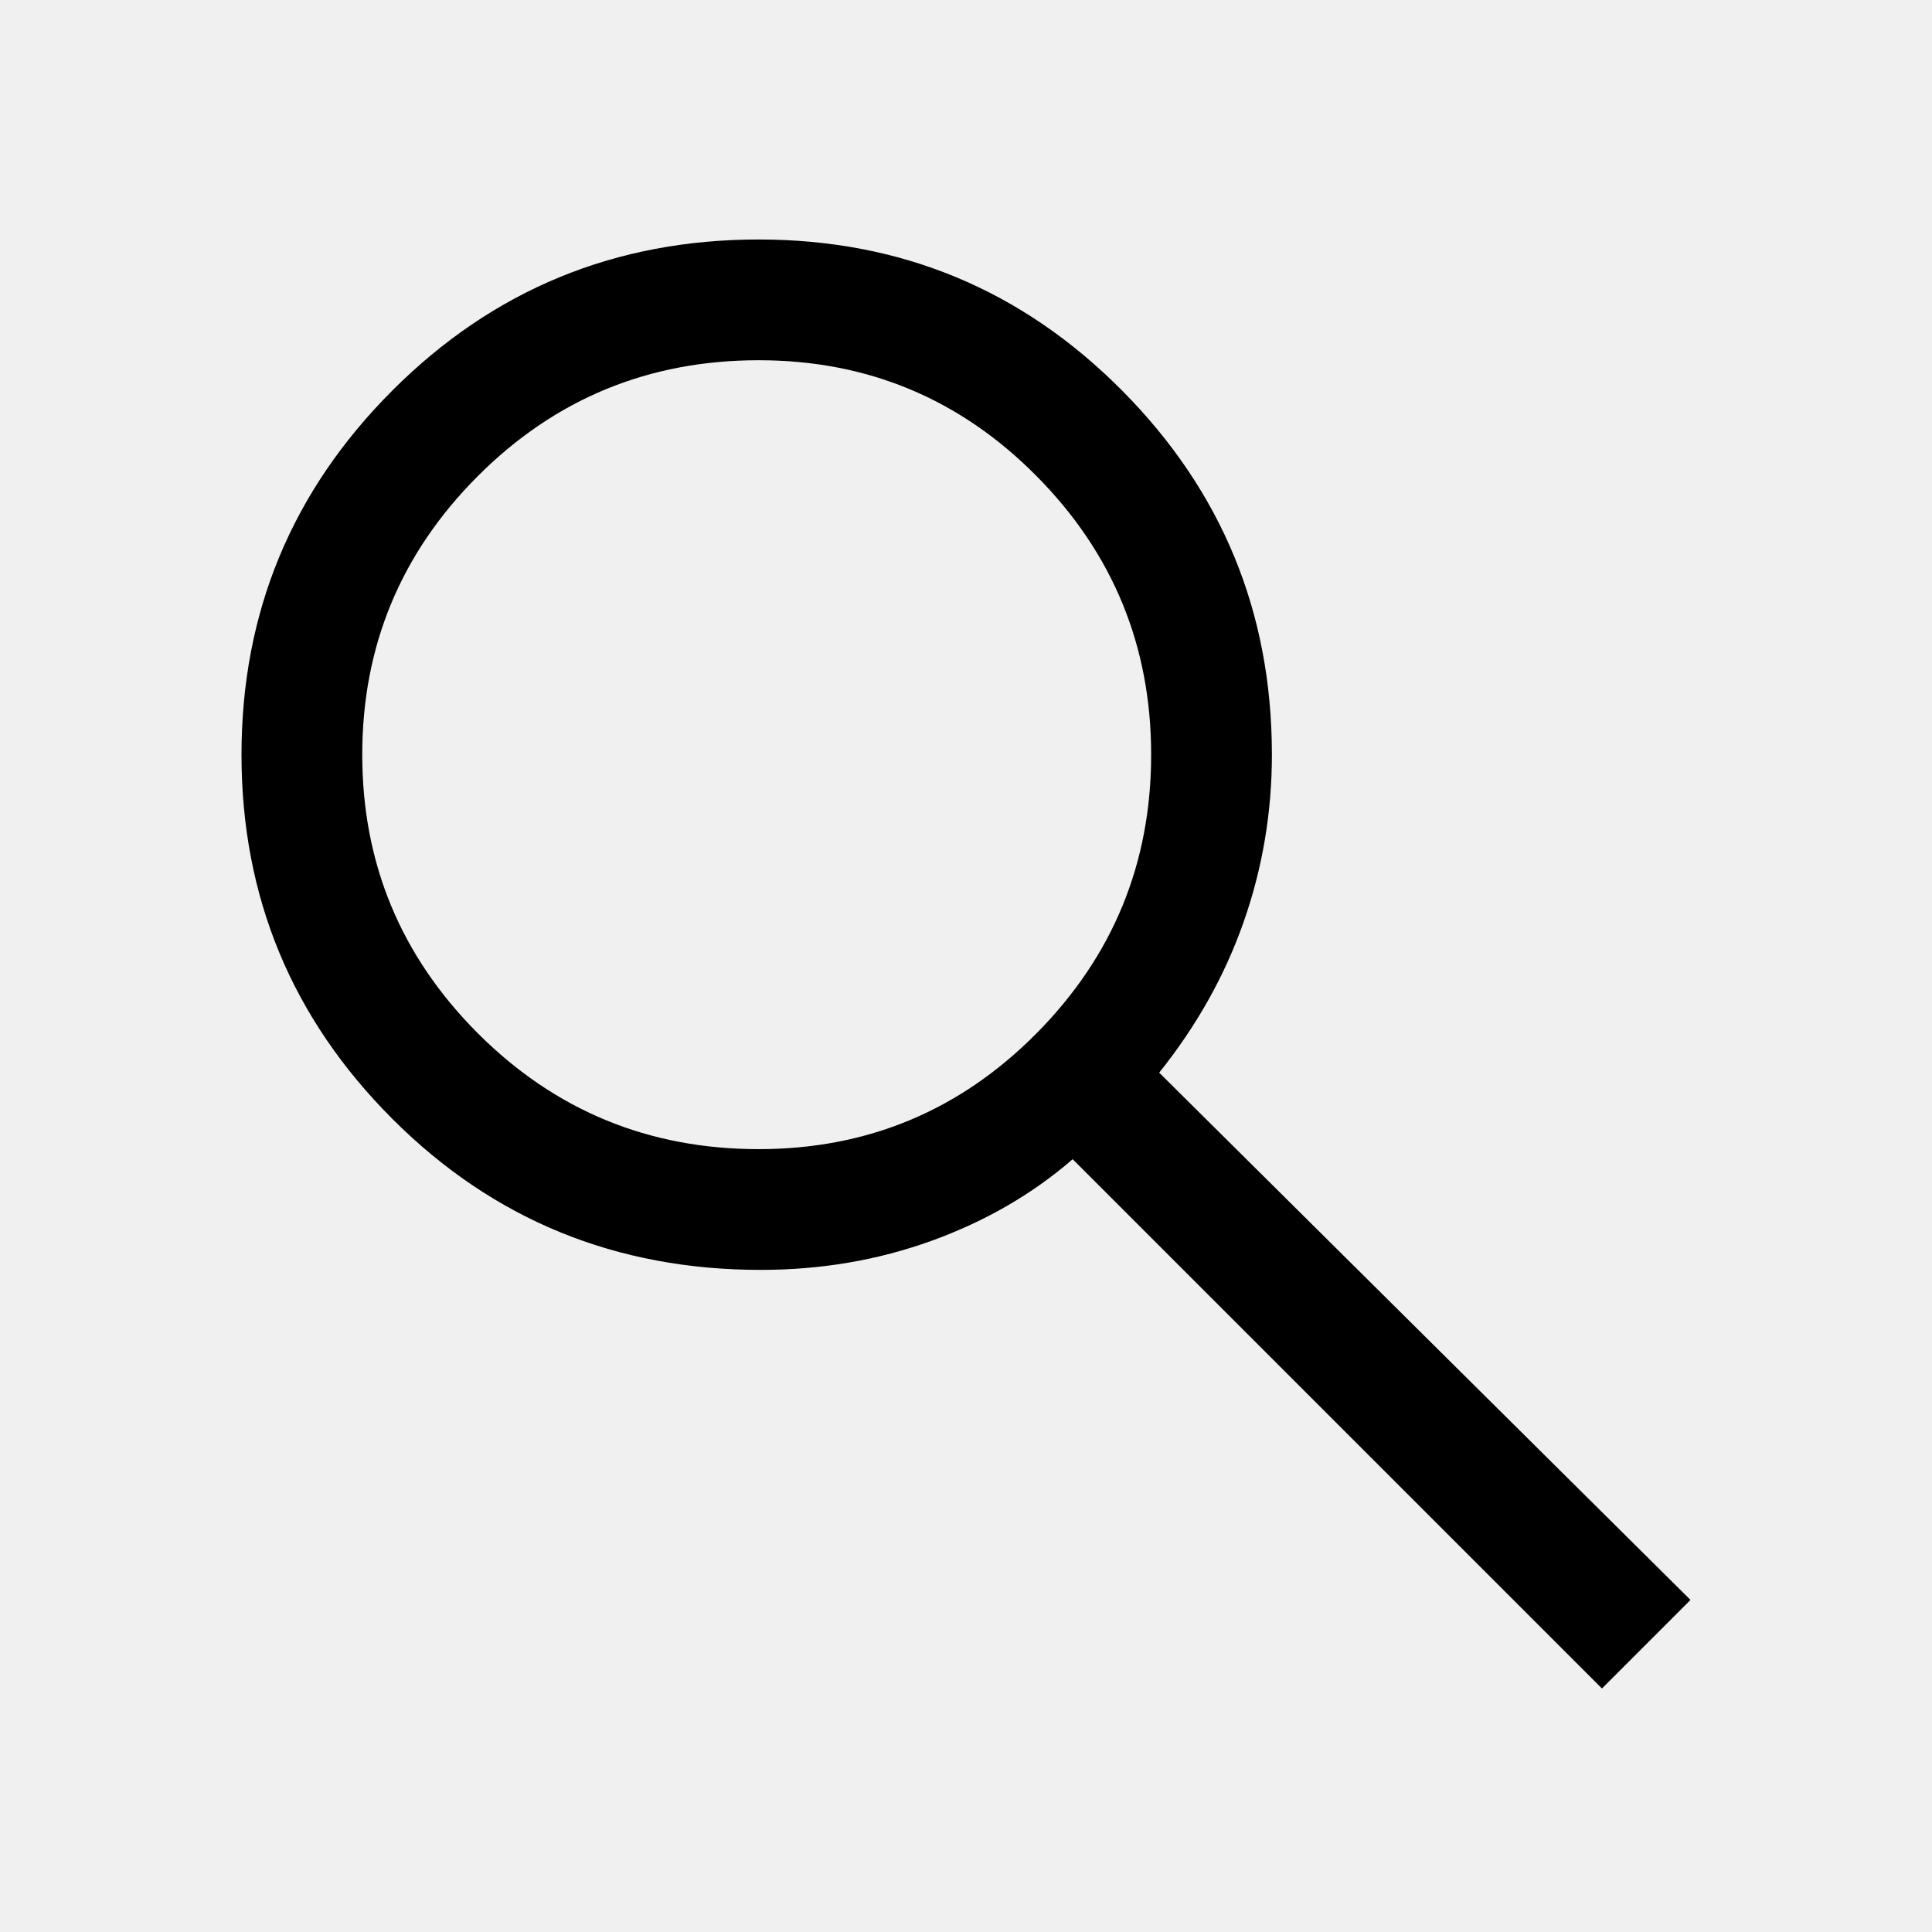
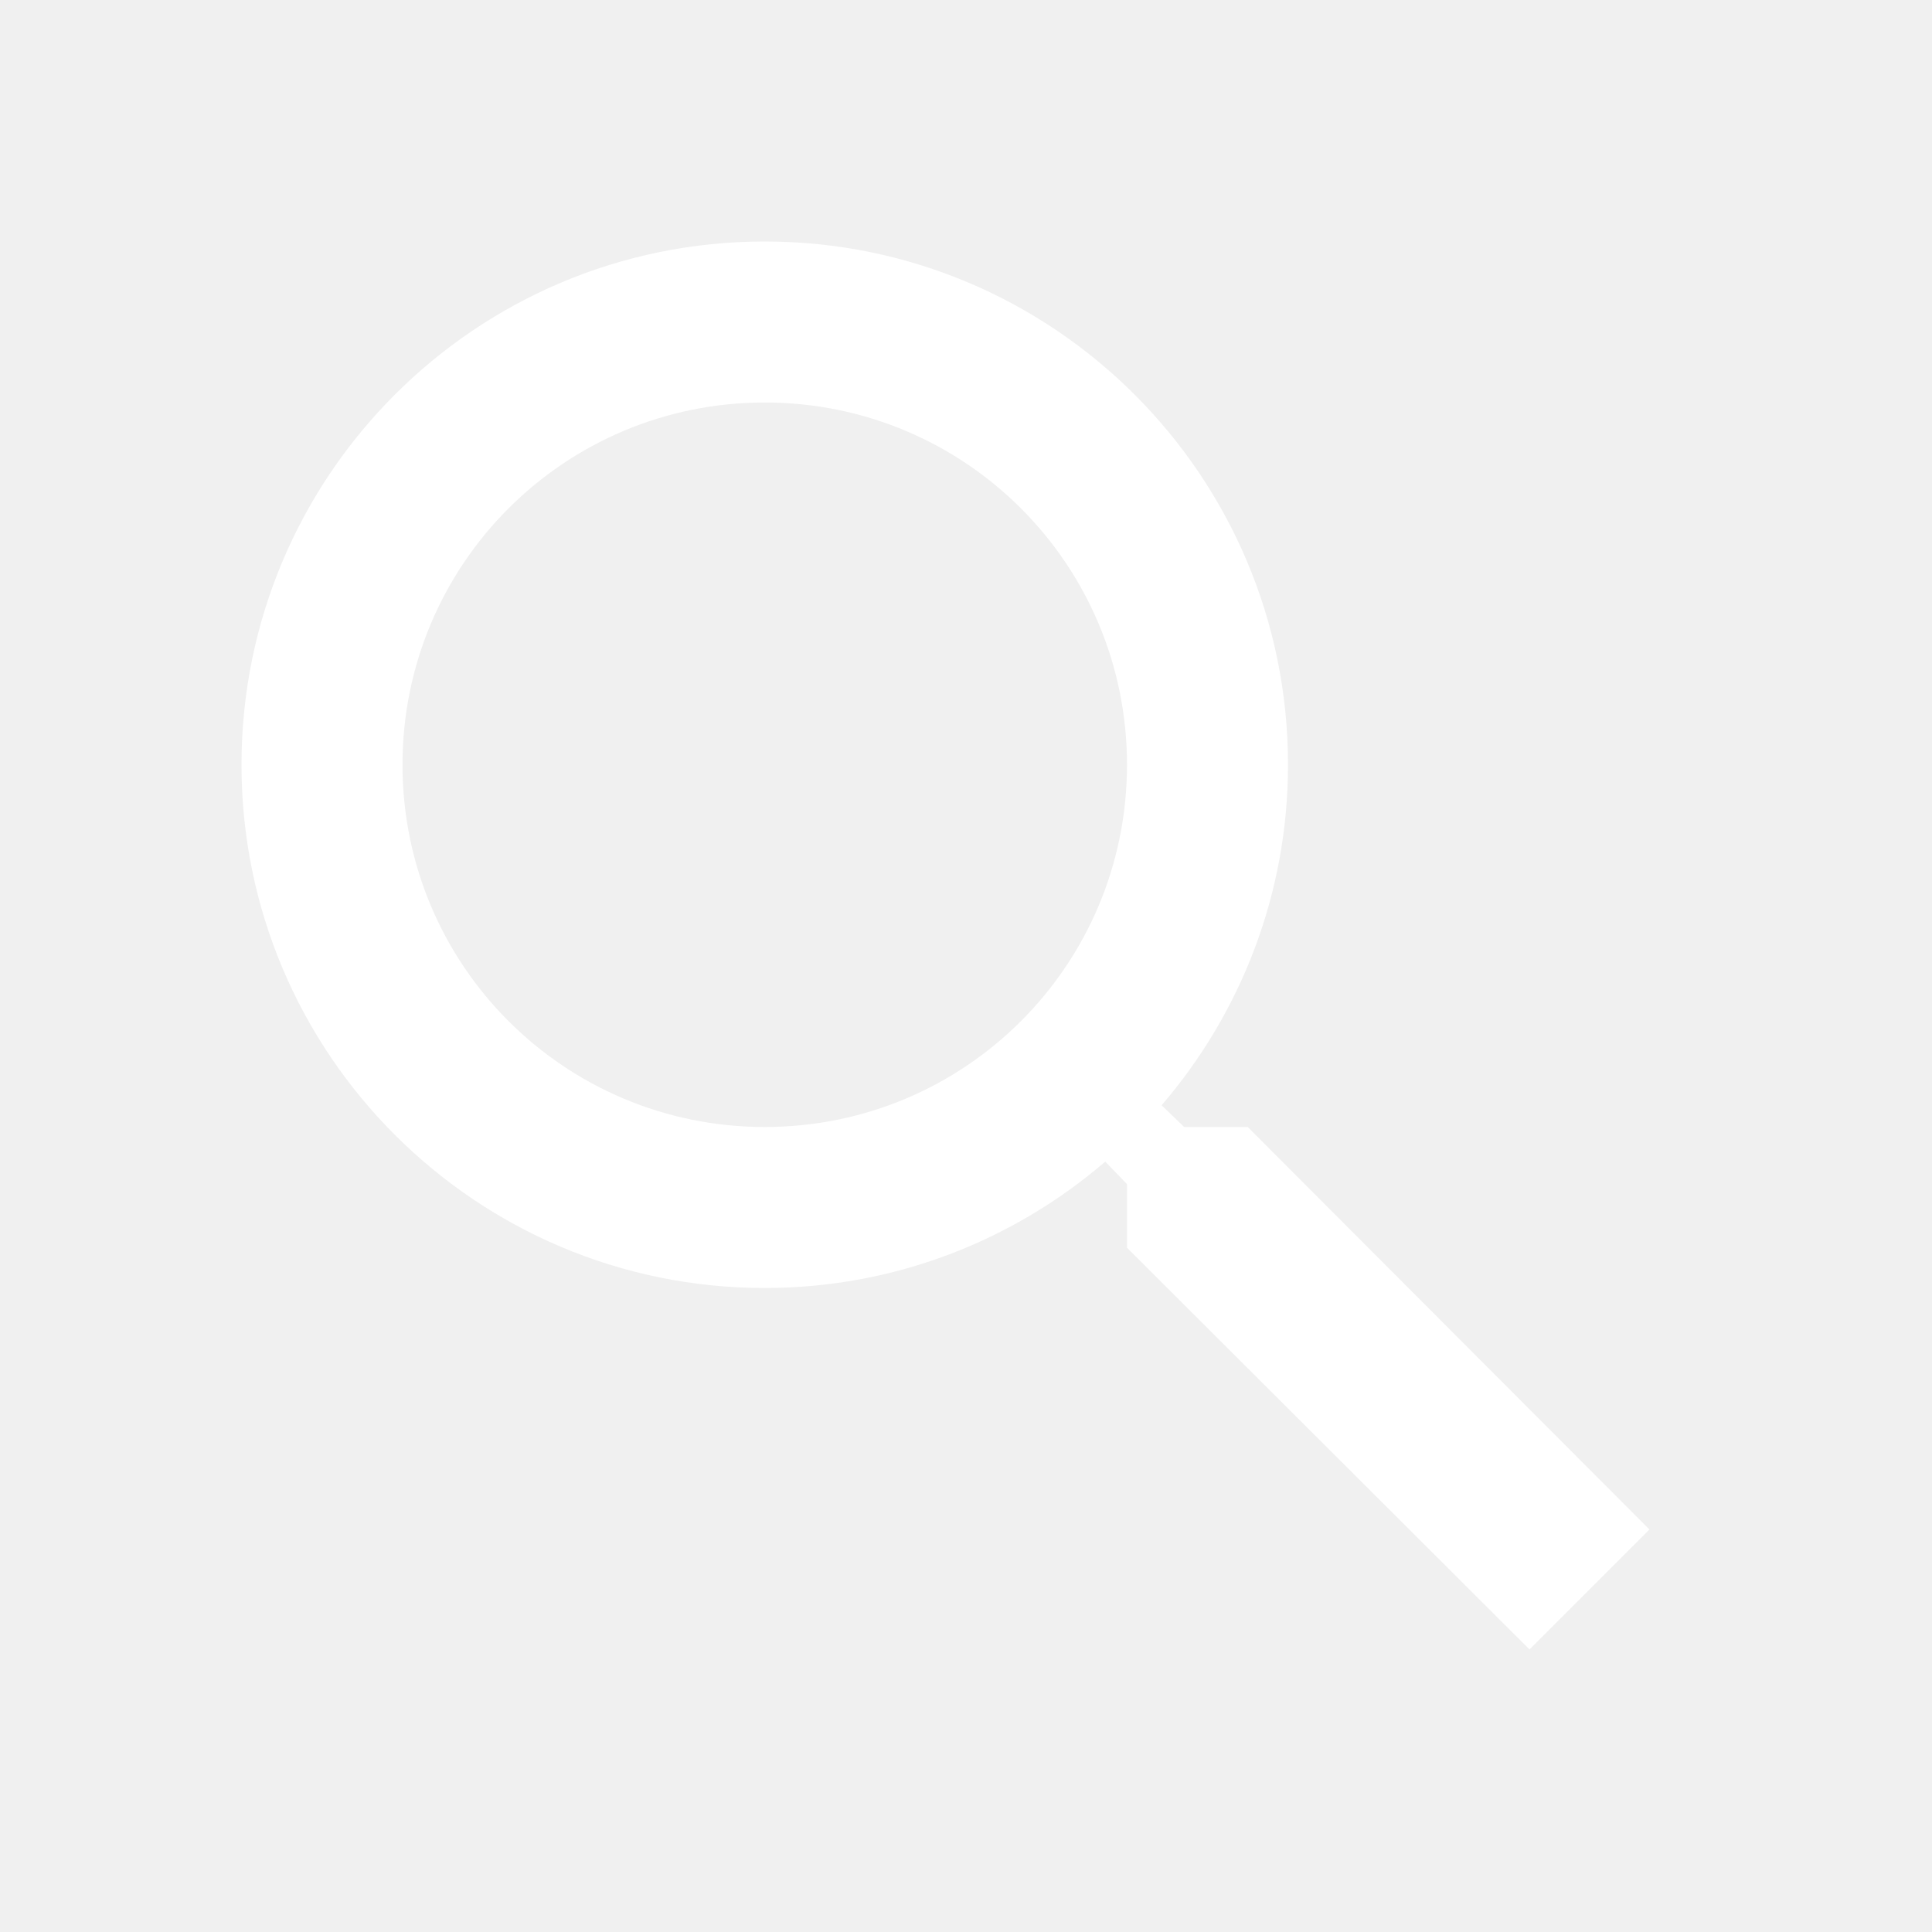
- <svg xmlns="http://www.w3.org/2000/svg" height="48" width="48">
-   <path d="M39.8 41.95 26.65 28.8Q25.15 30.1 23.15 30.825Q21.15 31.55 18.9 31.55Q13.5 31.55 9.75 27.8Q6 24.05 6 18.75Q6 13.45 9.75 9.7Q13.5 5.95 18.85 5.95Q24.15 5.95 27.875 9.7Q31.6 13.45 31.6 18.75Q31.6 20.9 30.9 22.9Q30.2 24.9 28.8 26.65L42 39.75ZM18.85 28.55Q22.9 28.55 25.75 25.675Q28.6 22.8 28.6 18.75Q28.6 14.7 25.75 11.825Q22.9 8.95 18.85 8.95Q14.75 8.95 11.875 11.825Q9 14.7 9 18.75Q9 22.8 11.875 25.675Q14.75 28.55 18.85 28.55Z" />
+ <svg xmlns="http://www.w3.org/2000/svg" height="24px" viewBox="0 0 24 24" width="24px" fill="#FFFFFF">
+   <path d="M0 0h24v24H0V0z" fill="none" />
+   <path d="M15.5 14h-.79l-.28-.27C15.41 12.59 16 11.11 16 9.5 16 5.91 13.09 3 9.5 3S3 5.91 3 9.5 5.91 16 9.5 16c1.61 0 3.09-.59 4.23-1.57l.27.28v.79l5 4.99L20.49 19l-4.99-5zm-6 0C7.01 14 5 11.99 5 9.5S7.01 5 9.5 5 14 7.01 14 9.5 11.99 14 9.5 14z" />
</svg>
